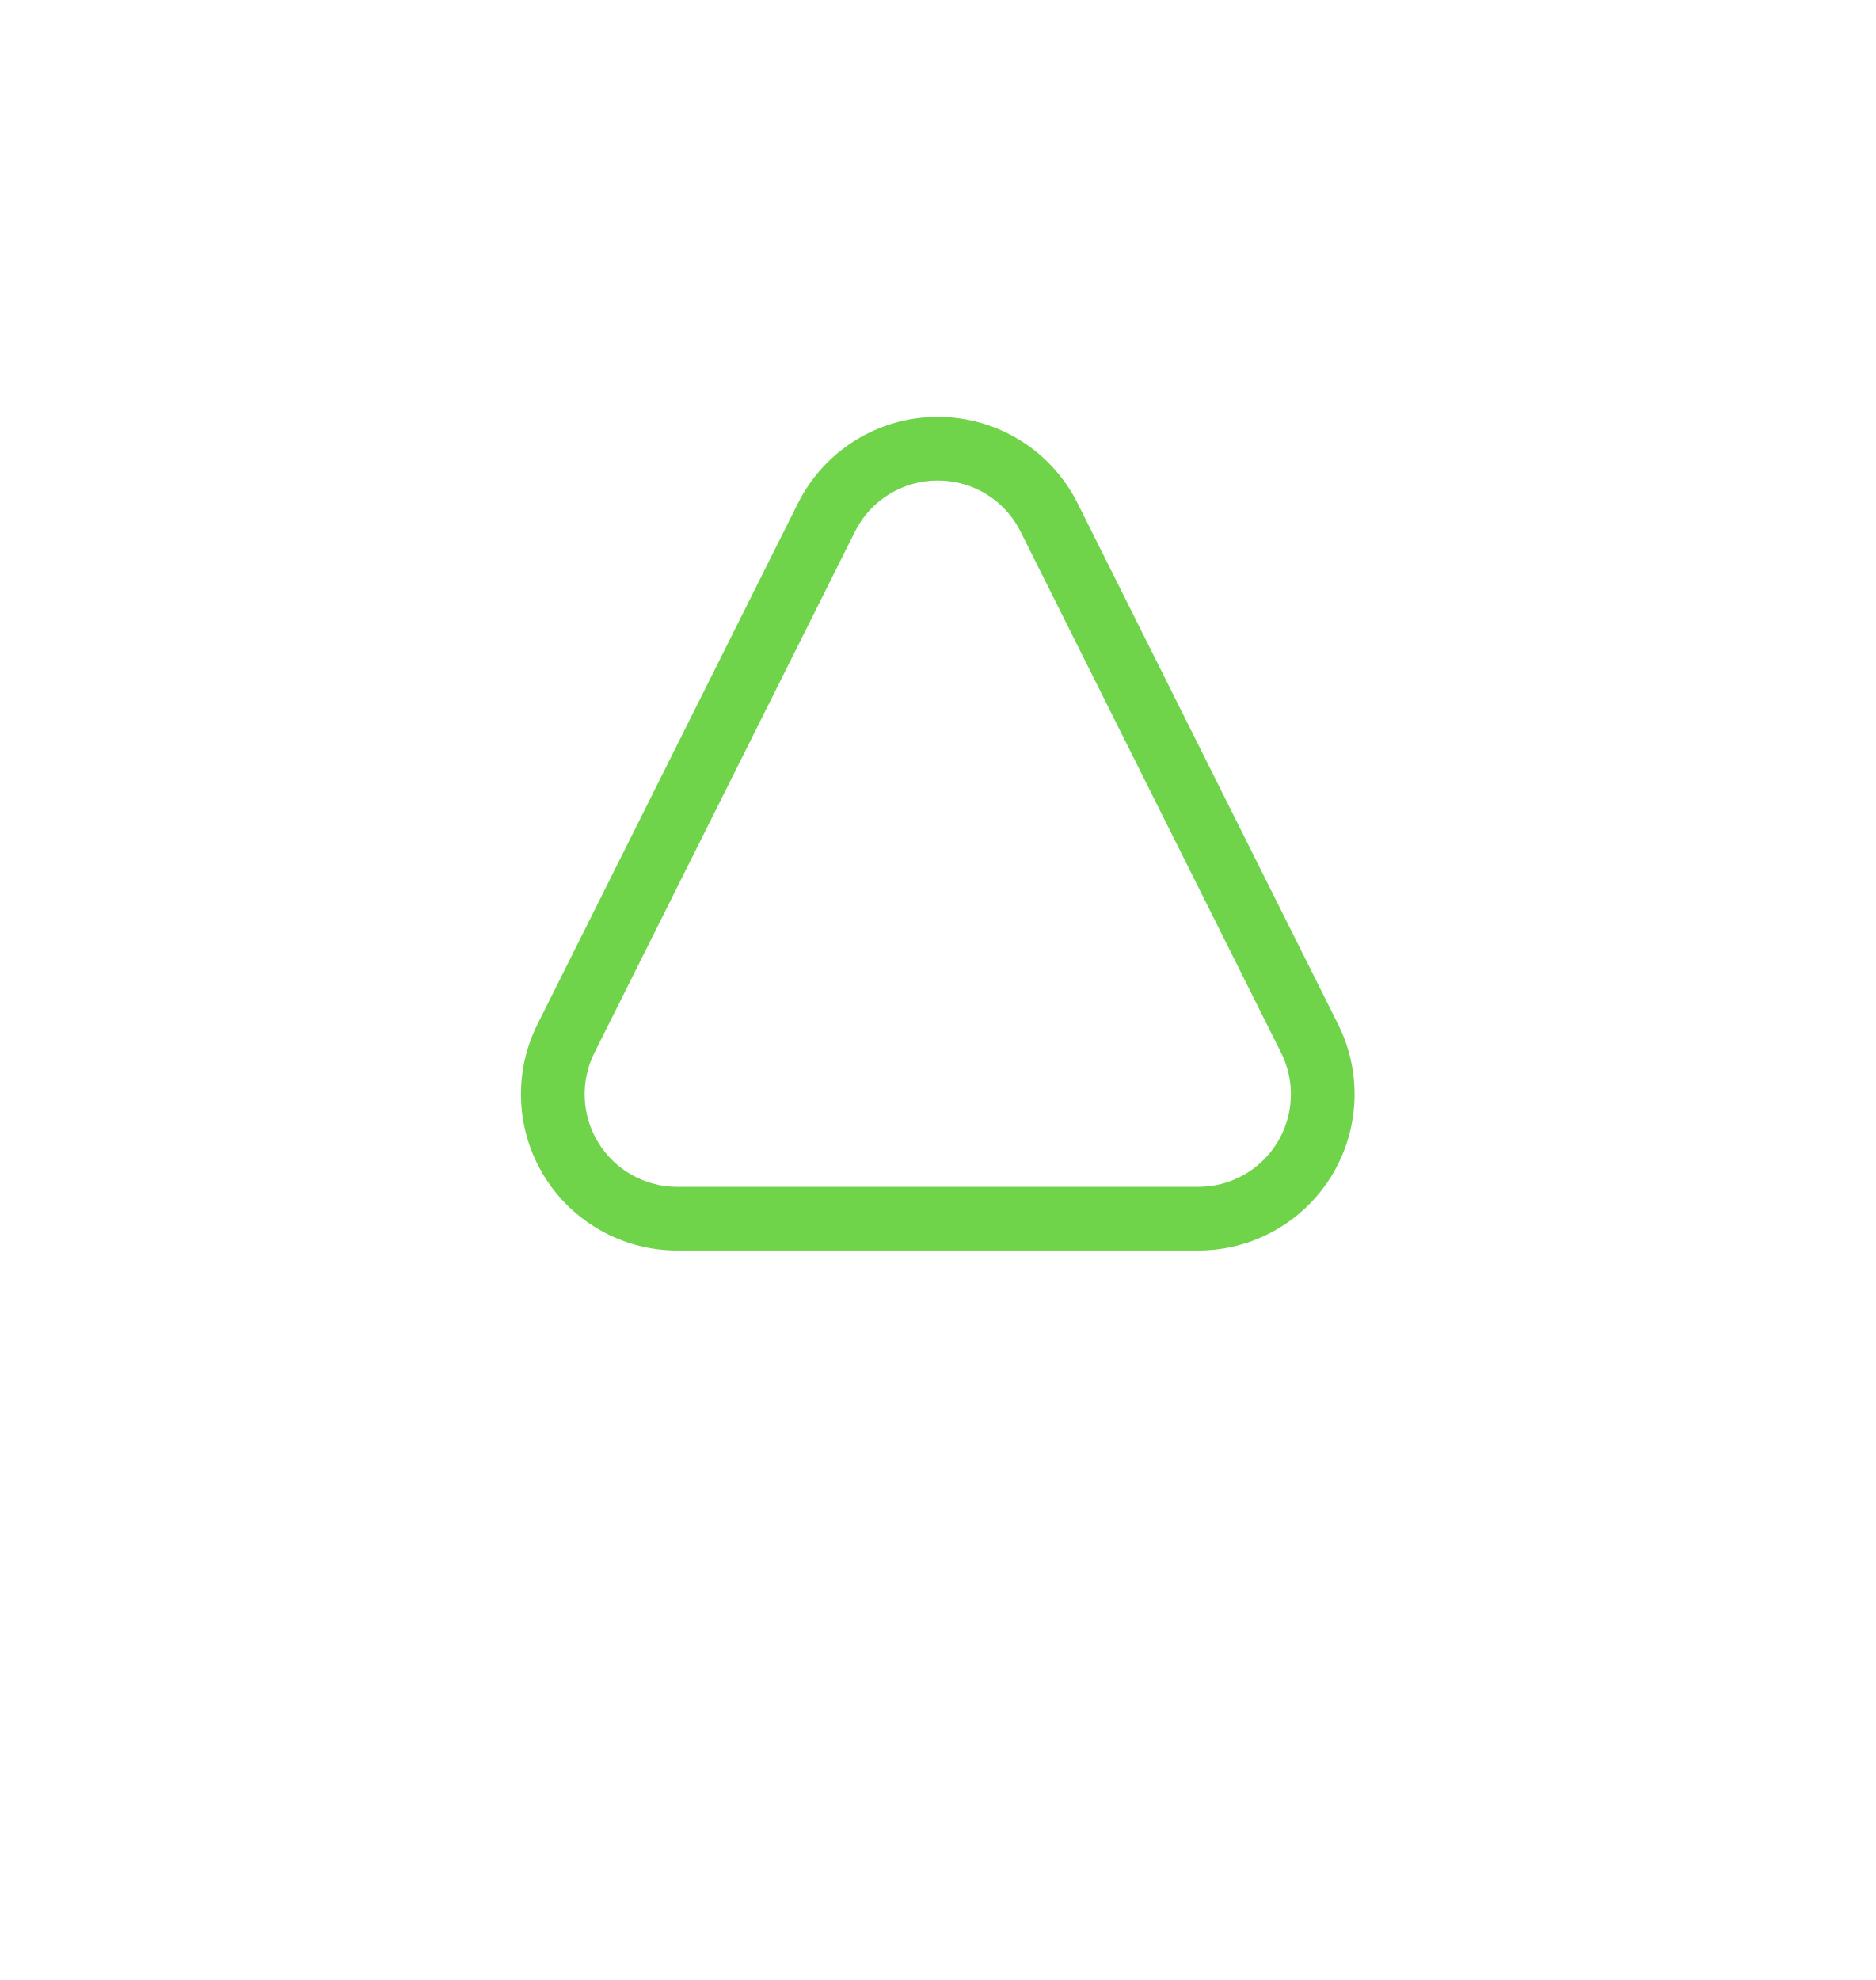
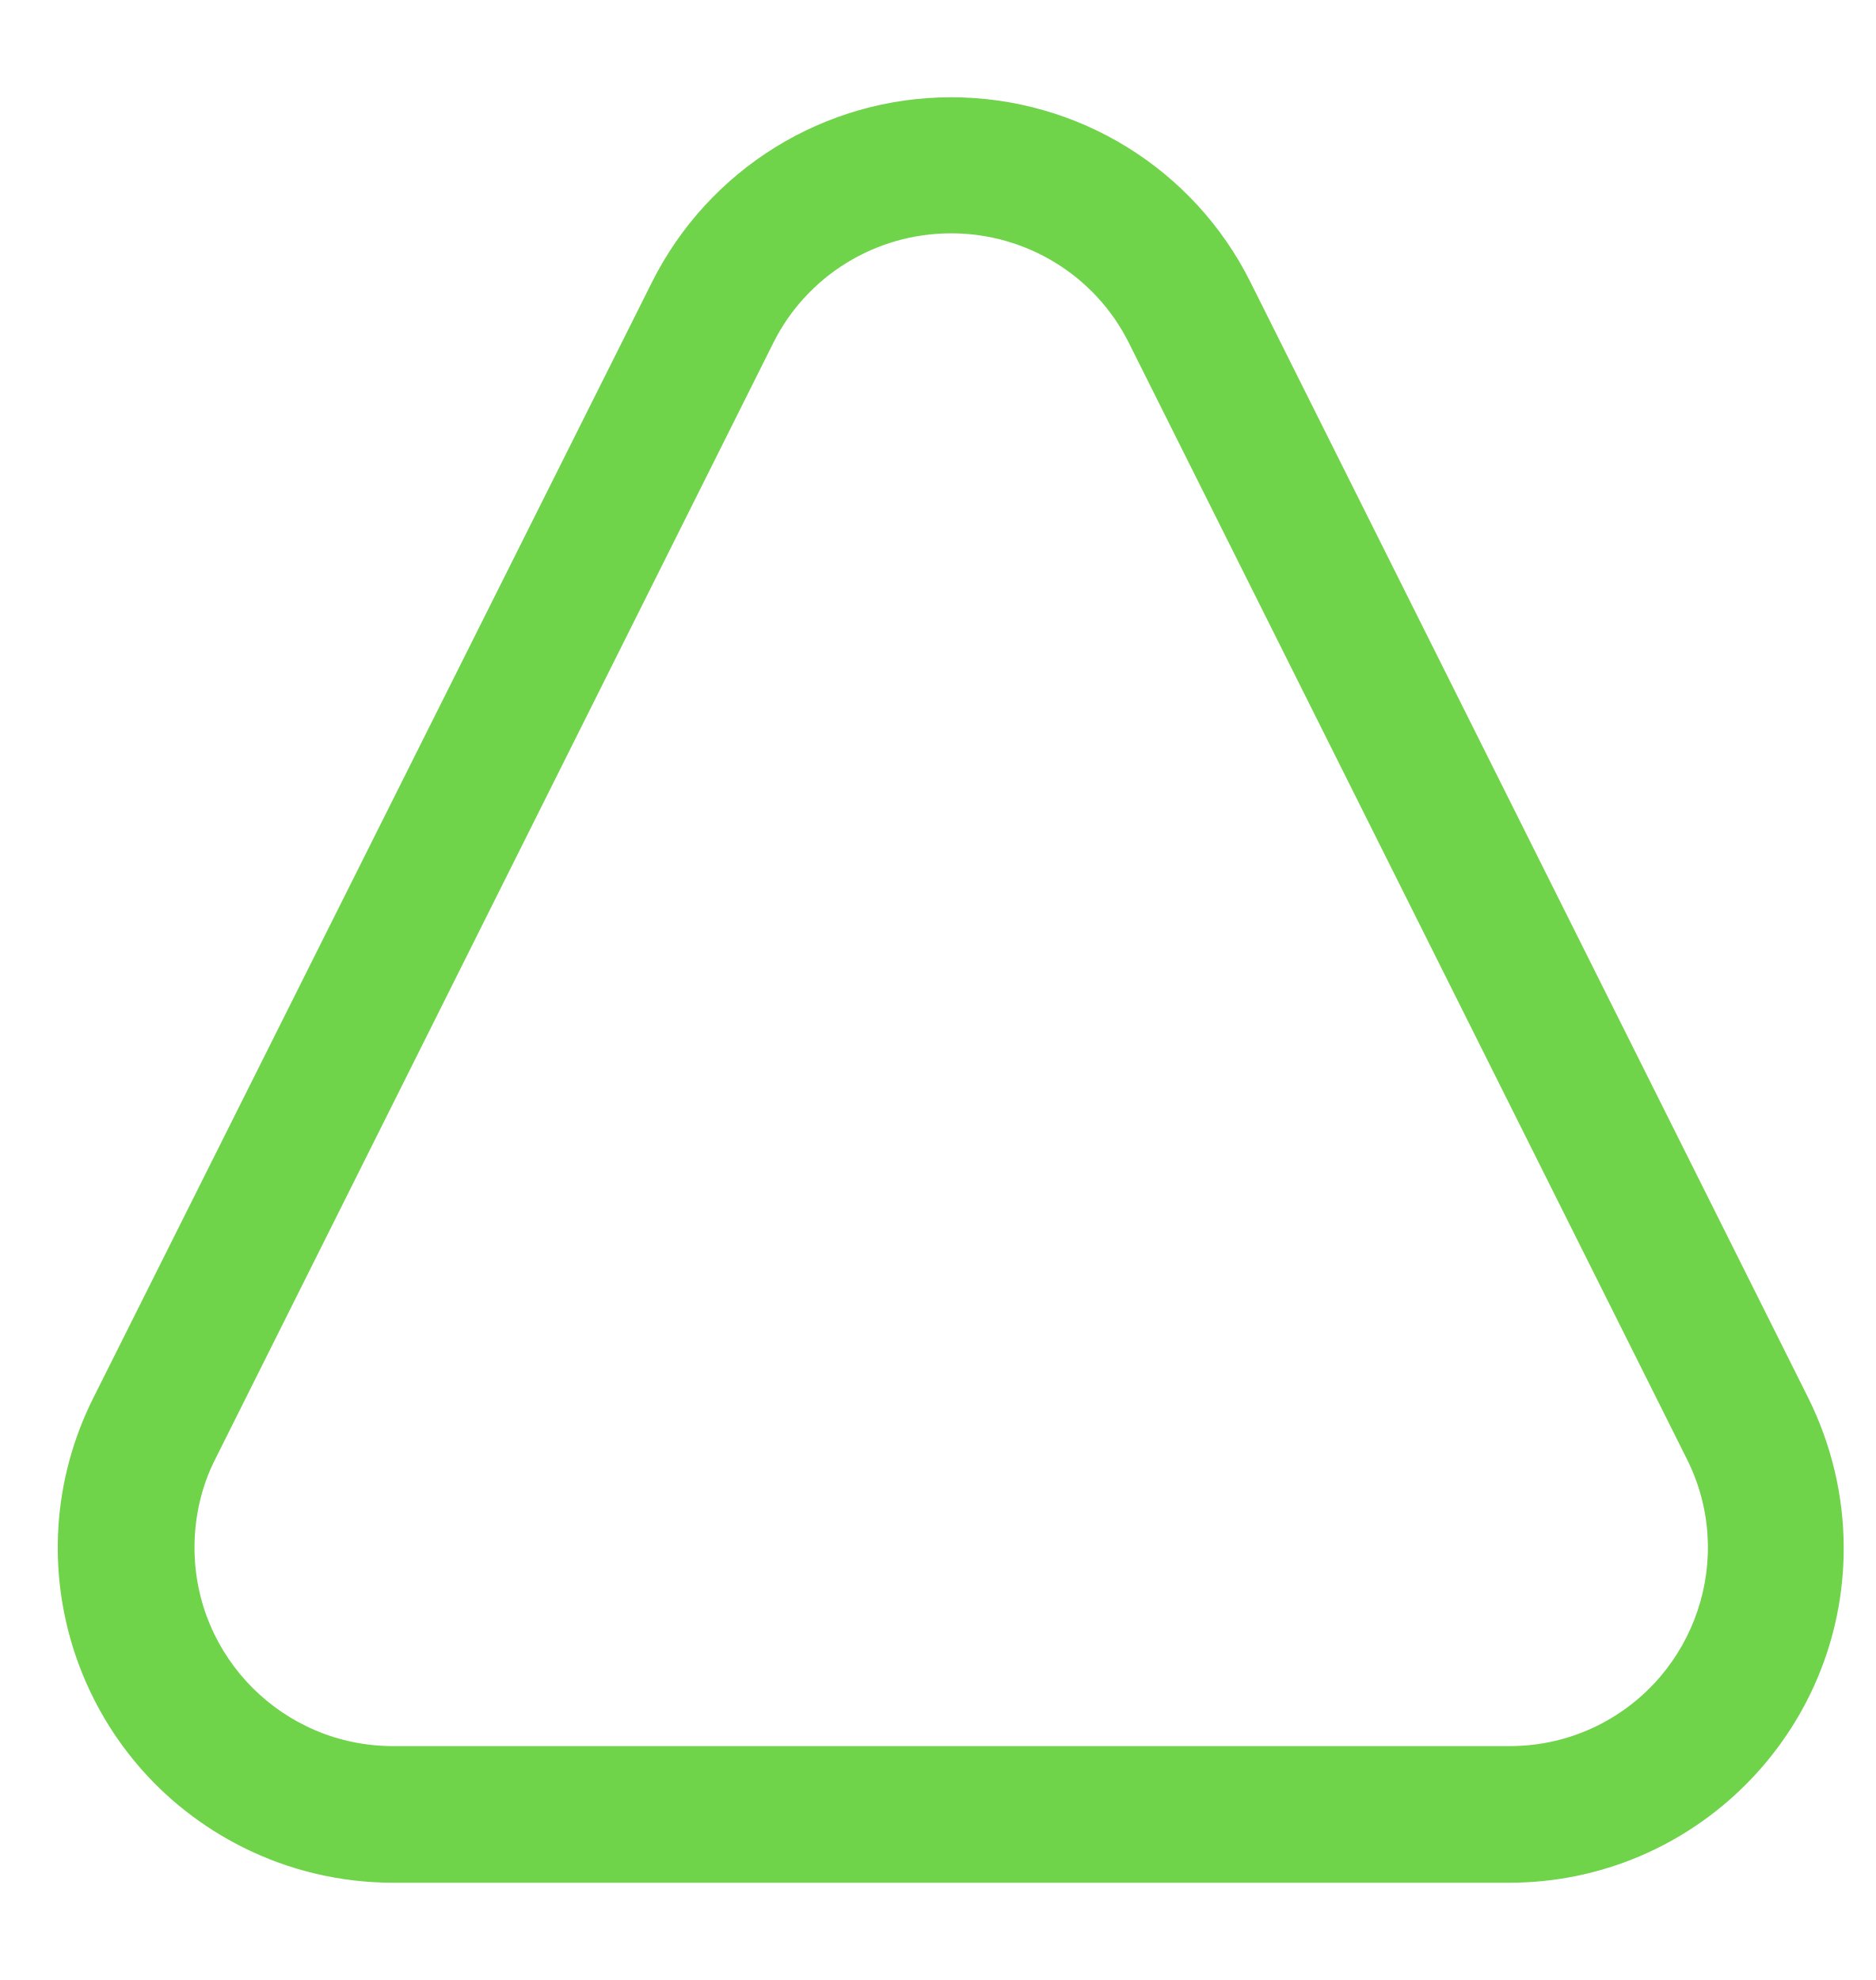
- <svg xmlns="http://www.w3.org/2000/svg" viewBox="0 0 324 342" class="w-32 h-32">
-   <path d="M162 83a15.92 15.92 0 0 1 14.31 8.84l45 90A16 16 0 0 1 207 205h-90a16 16 0 0 1-14.31-23.16l45-90A15.92 15.92 0 0 1 162 83m0-11a27 27 0 0 0-24.15 14.92l-45 90A27 27 0 0 0 117 216h90a27 27 0 0 0 24.15-39.08l-45-90A27 27 0 0 0 162 72z" fill="#70d44b" />
+ <svg xmlns="http://www.w3.org/2000/svg" version="1.1" id="Vrstva_1" x="0px" y="0px" viewBox="0 0 324 342" style="enable-background:new 0 0 324 342;" xml:space="preserve">
+   <style type="text/css">
+ 	.st0{fill:#70D44B;}
+ </style>
+   <path class="st0" d="M164.3,40.3c13,0,24.9,7.3,30.7,18.9l96.4,192.8c8.5,16.9,1.6,37.5-15.3,46c-4.8,2.4-10,3.6-15.3,3.6H67.9  c-18.9,0-34.3-15.3-34.3-34.3c0-5.3,1.2-10.6,3.6-15.3l96.4-192.8C139.4,47.6,151.3,40.3,164.3,40.3 M164.3,16.8  c-21.9,0-41.9,12.4-51.7,32L16.1,241.5c-14.3,28.6-2.7,63.3,25.9,77.6c8,4,16.9,6.1,25.9,6.1h192.8c31.9,0,57.8-25.9,57.8-57.8  c0-9-2.1-17.8-6.1-25.9L216,48.7C206.2,29.1,186.2,16.8,164.3,16.8z" />
</svg>
